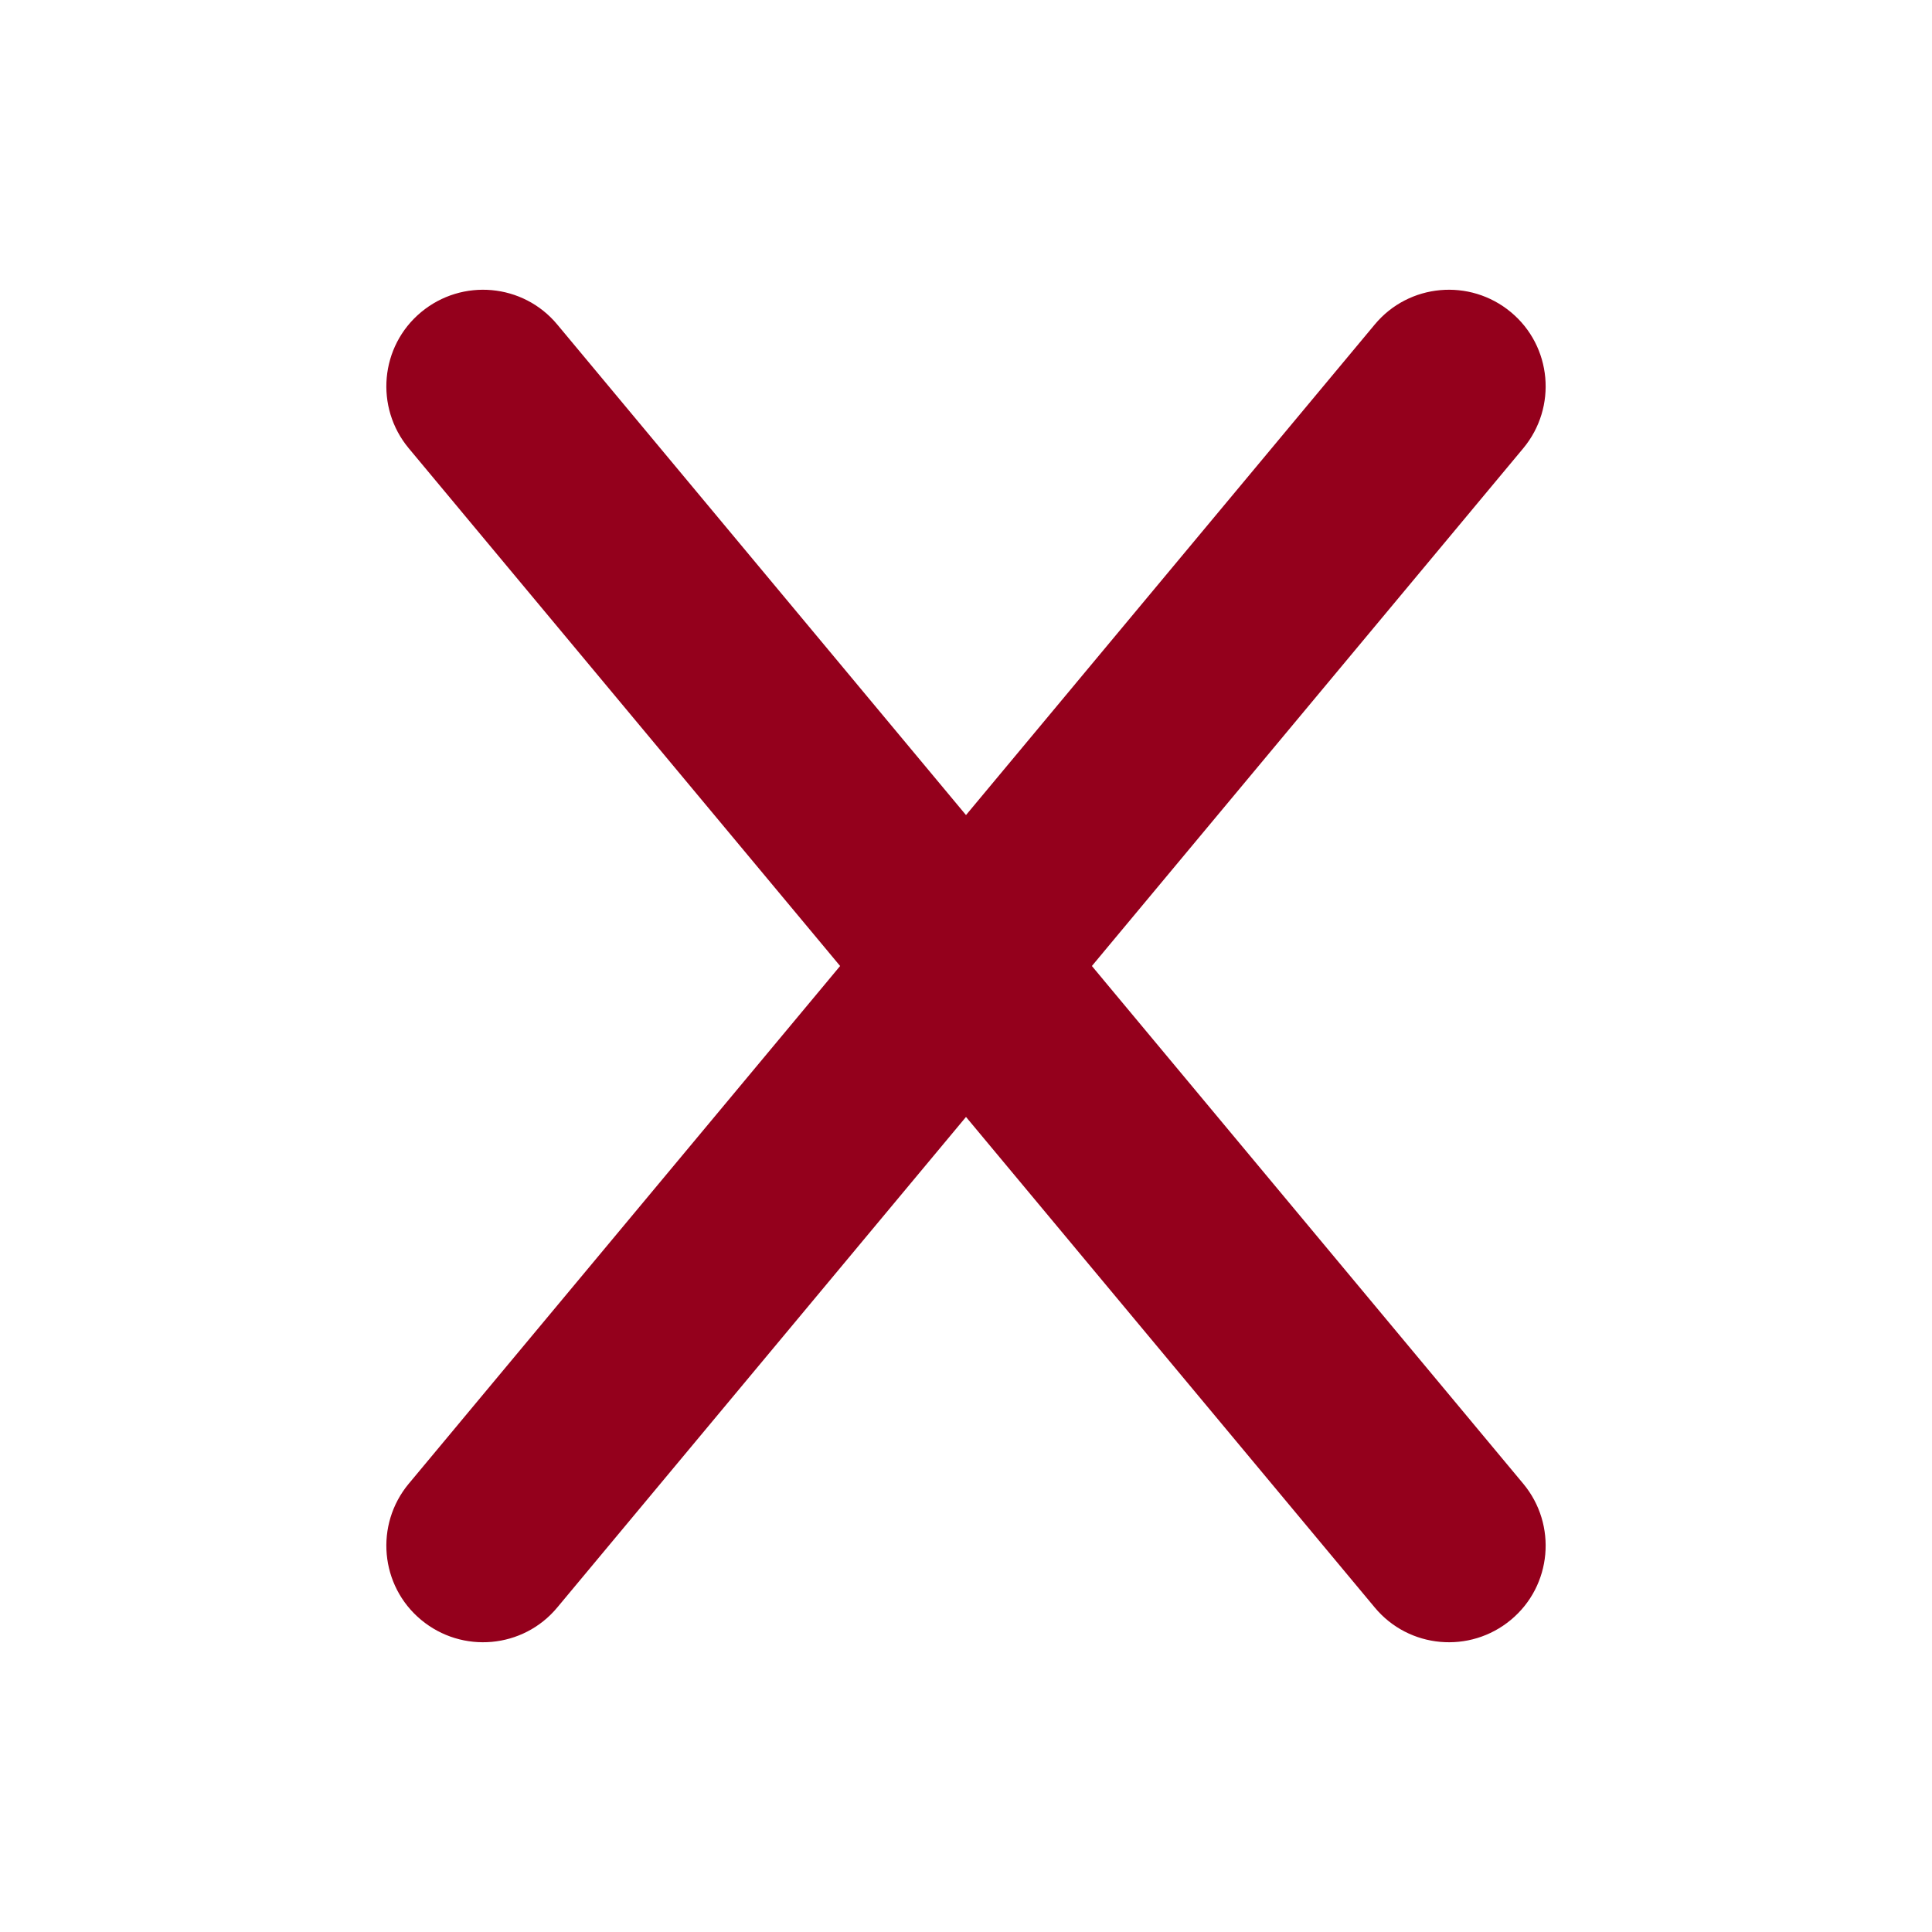
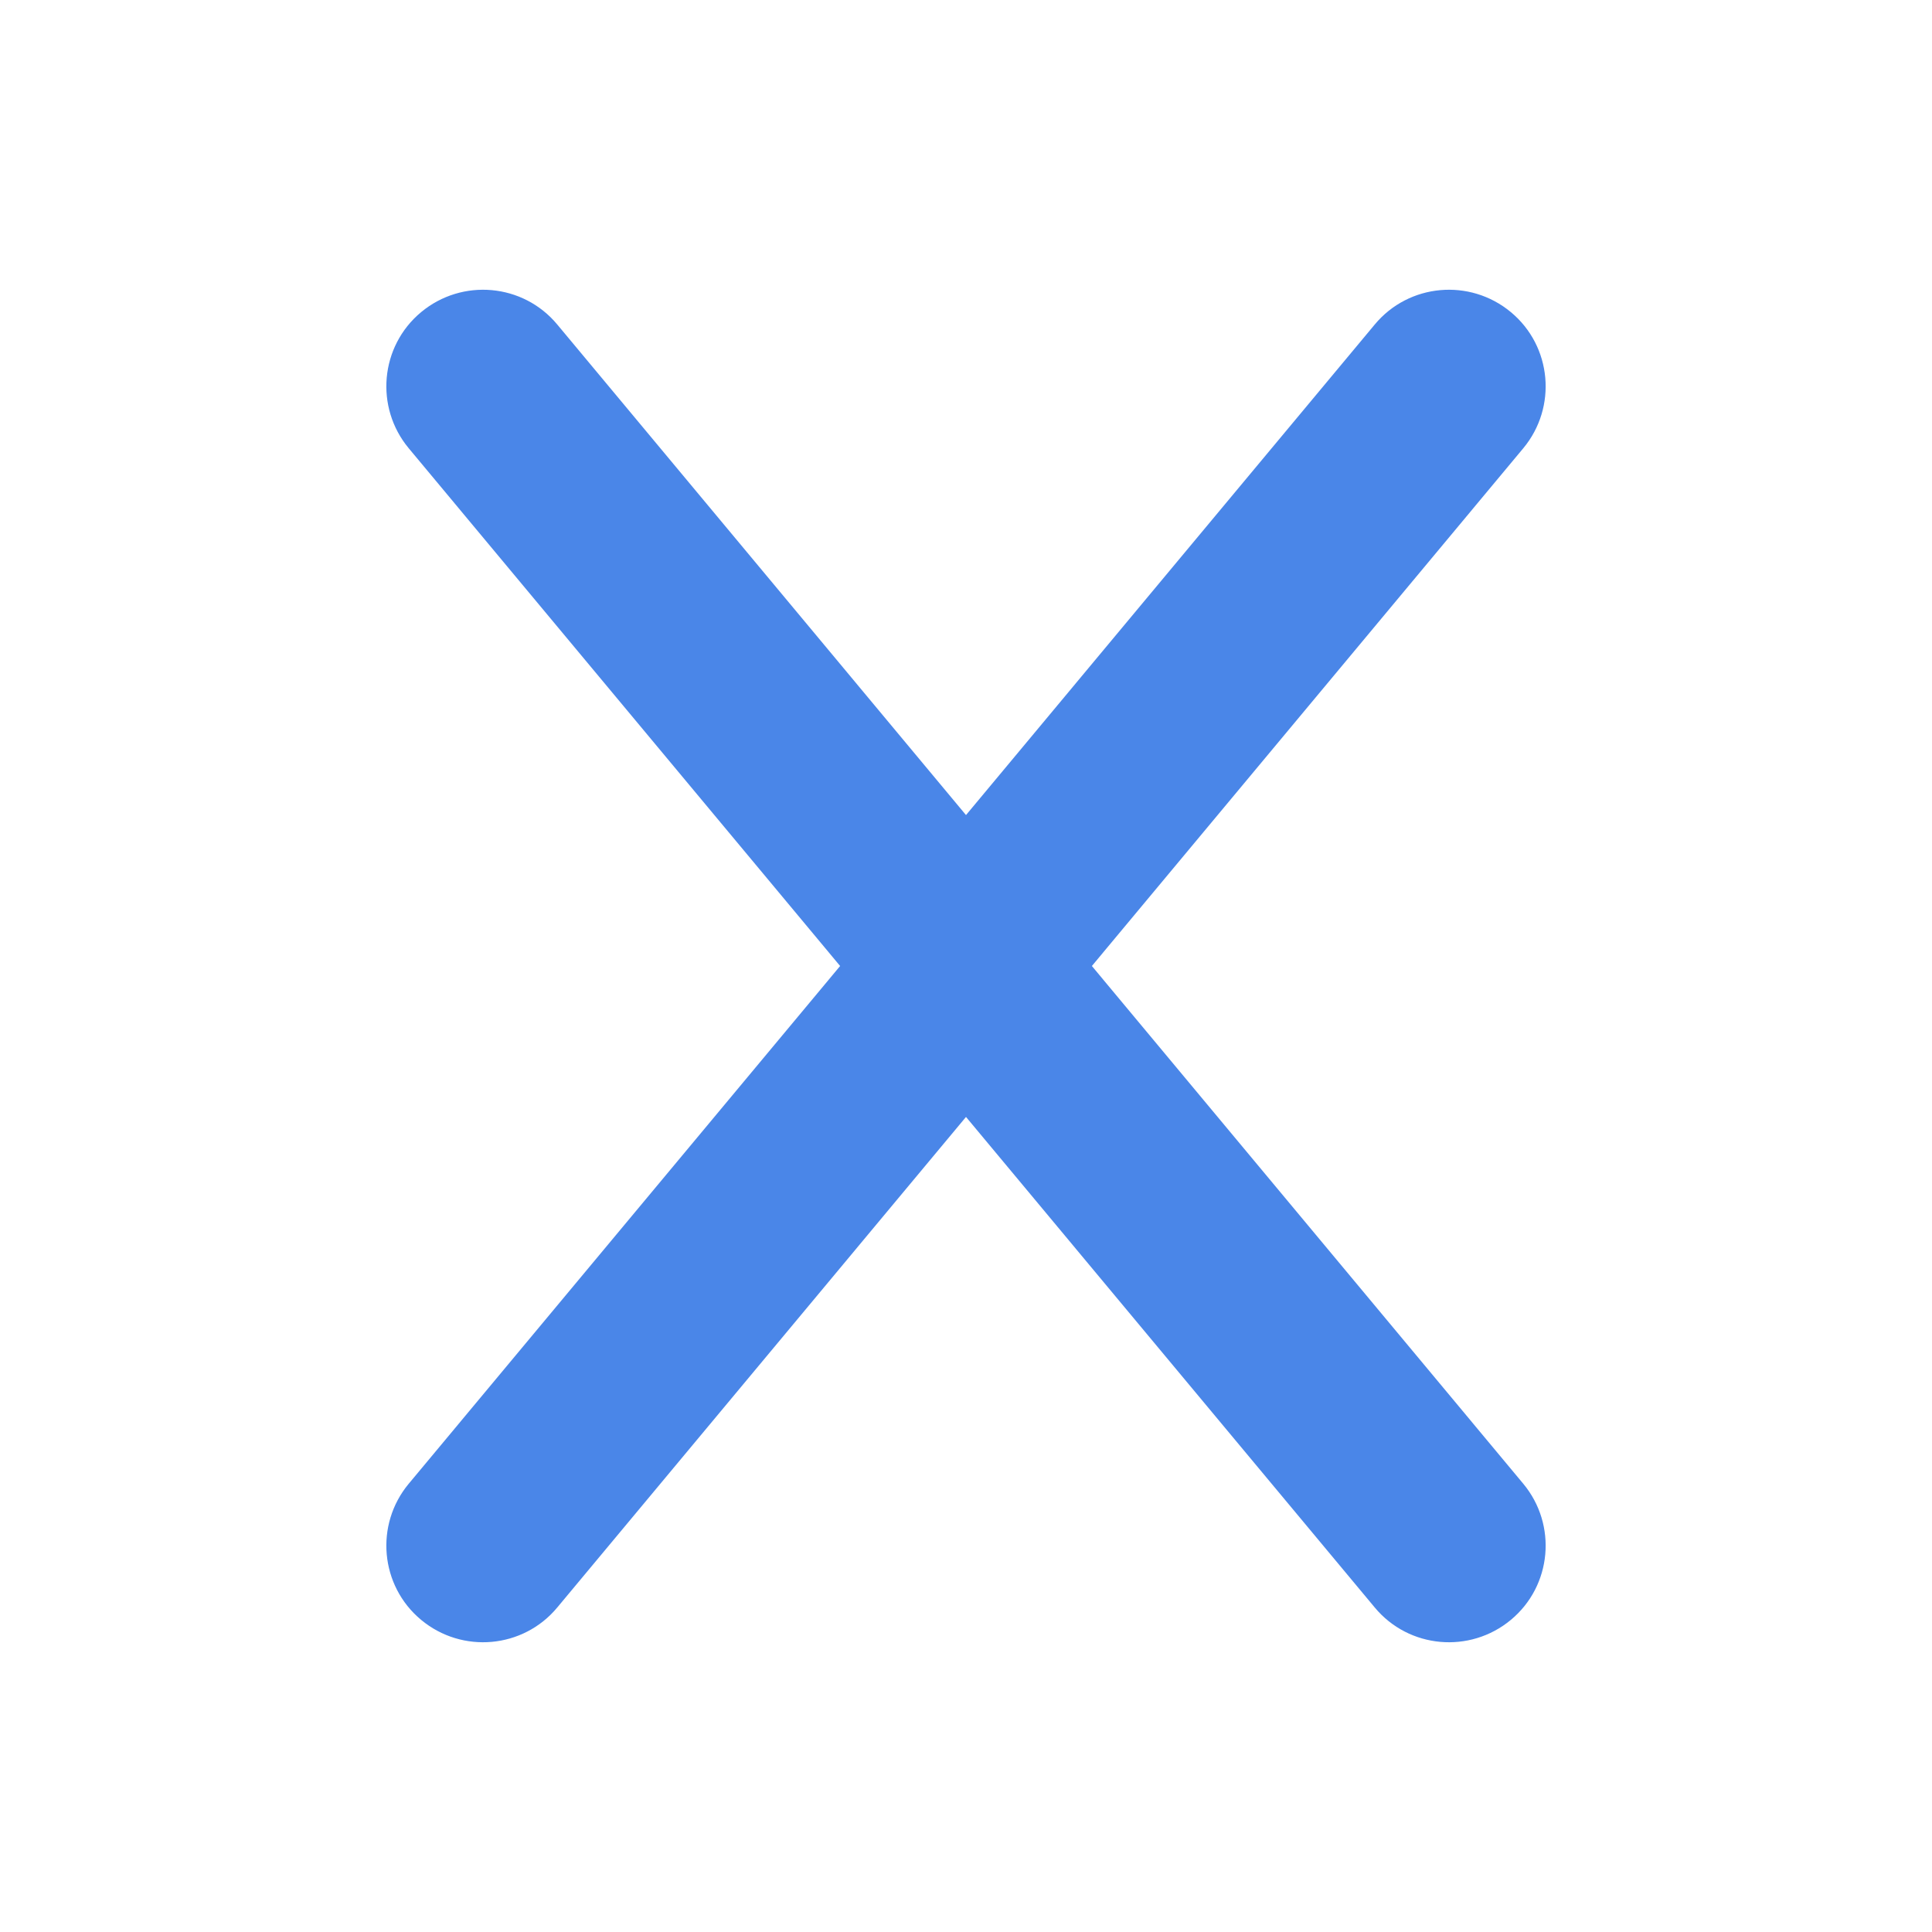
<svg xmlns="http://www.w3.org/2000/svg" viewBox="0 0 640 640">
-   <path fill="#94001c" d="M504.6 148.5C515.9 134.9 514.1 114.7 500.5 103.4C486.9 92.1 466.7 93.9 455.4 107.5L320 270L184.6 107.5C173.3 93.9 153.1 92.1 139.5 103.4C125.9 114.7 124.1 134.9 135.4 148.5L278.3 320L135.4 491.5C124.1 505.1 125.9 525.3 139.5 536.6C153.1 547.9 173.3 546.1 184.6 532.5L320 370L455.4 532.5C466.7 546.1 486.9 547.9 500.5 536.6C514.1 525.3 515.9 505.1 504.6 491.5L361.7 320L504.6 148.5z" />
+   <path fill="#4a86e8" d="M504.6 148.5C515.9 134.9 514.1 114.7 500.5 103.4C486.9 92.1 466.7 93.9 455.4 107.5L320 270L184.6 107.5C173.3 93.9 153.1 92.1 139.5 103.4C125.9 114.7 124.1 134.9 135.4 148.5L278.3 320L135.4 491.5C124.1 505.1 125.9 525.3 139.5 536.6C153.1 547.9 173.3 546.1 184.6 532.5L320 370L455.4 532.5C466.7 546.1 486.9 547.9 500.5 536.6C514.1 525.3 515.9 505.1 504.6 491.5L361.7 320L504.6 148.5z" />
</svg>
